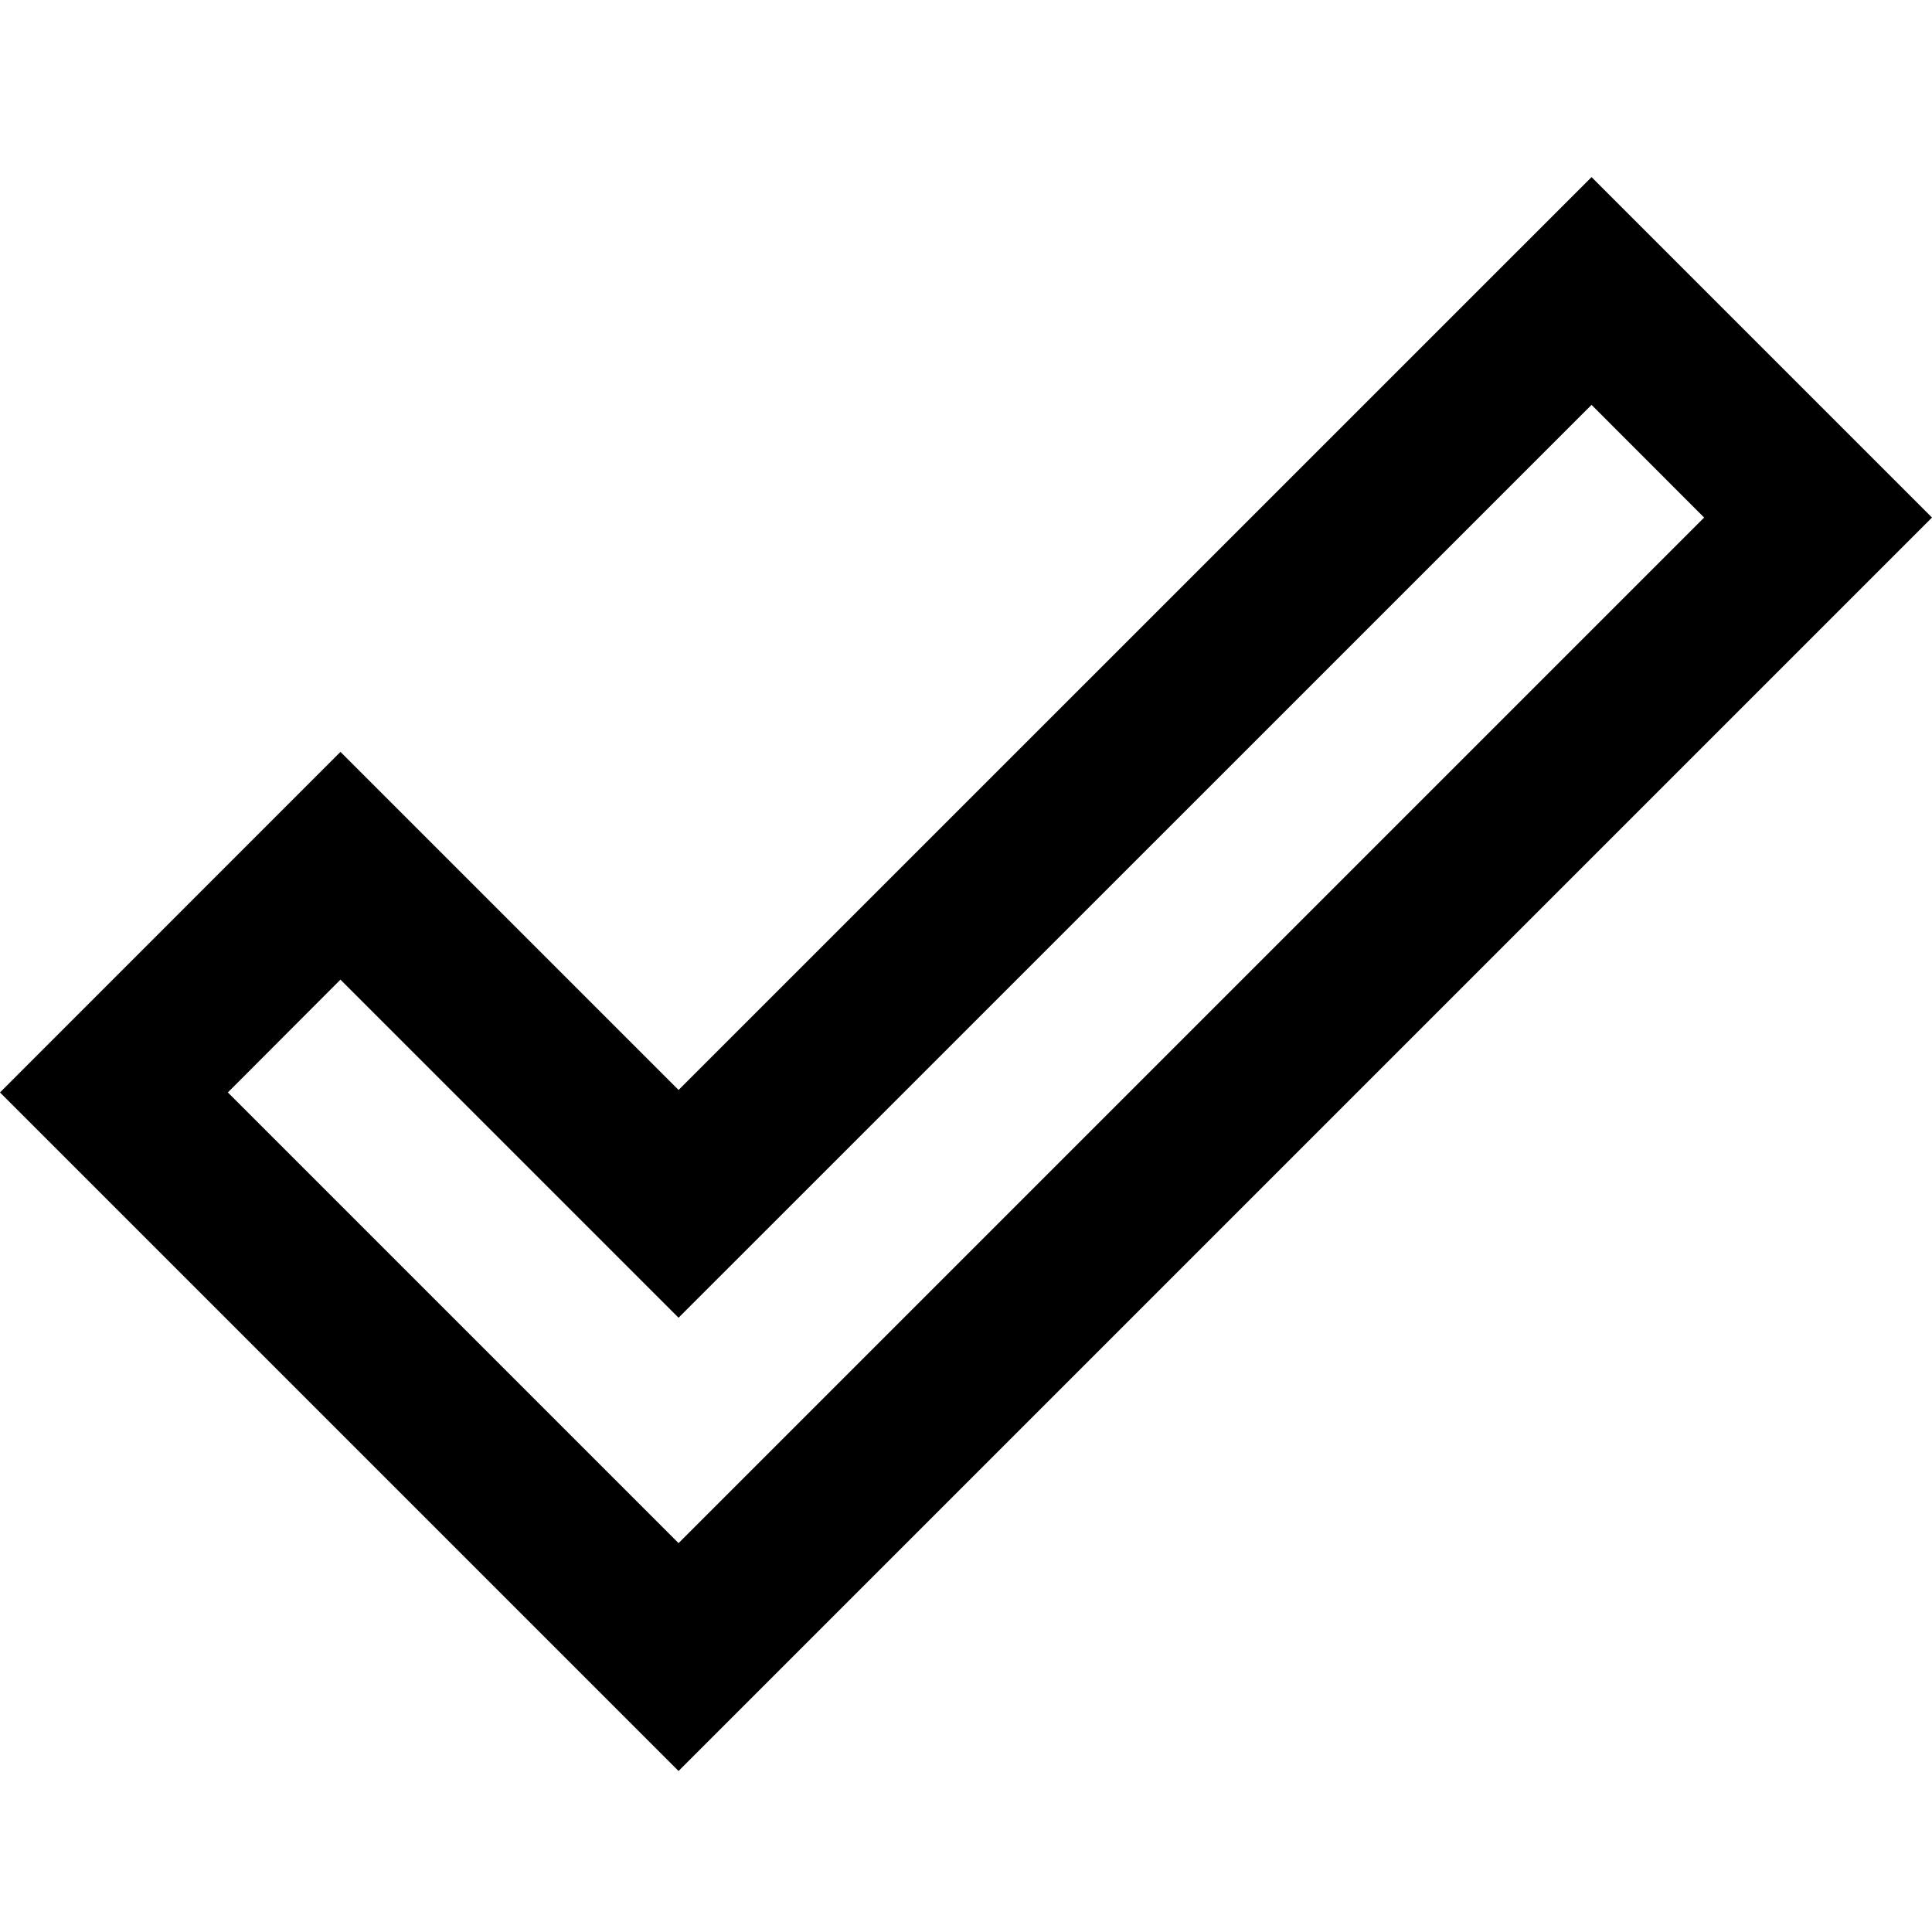
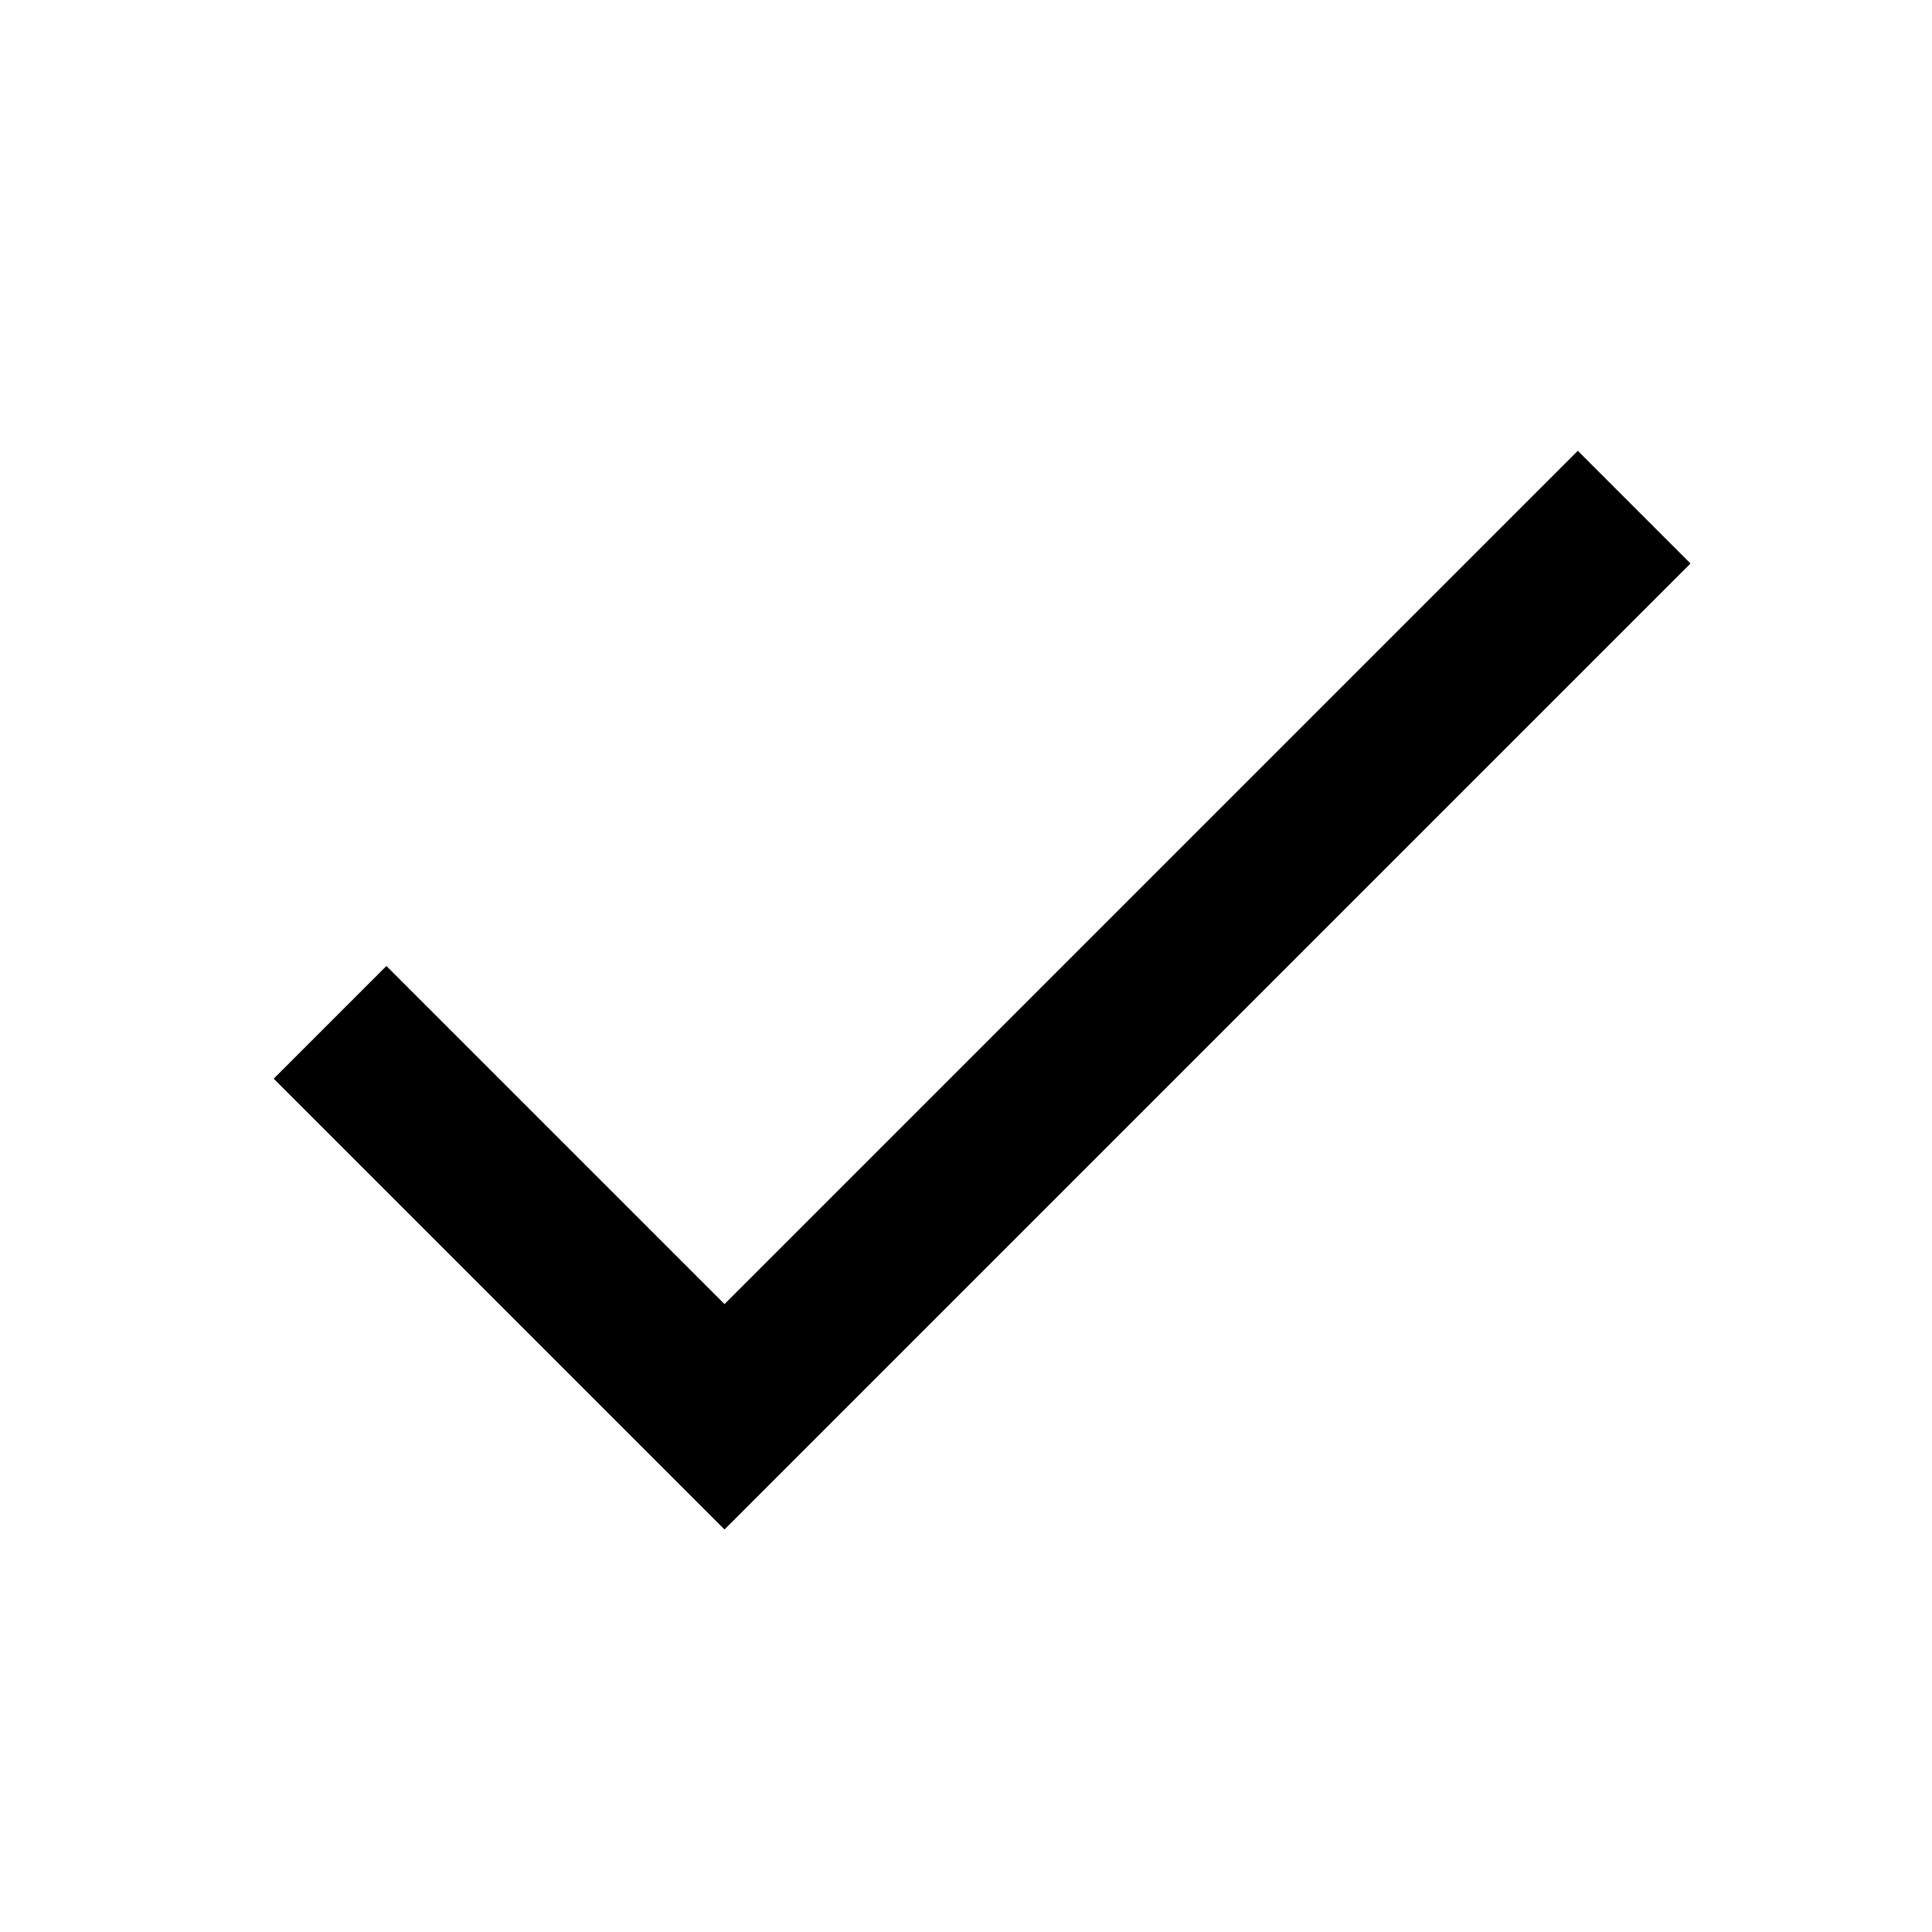
- <svg xmlns="http://www.w3.org/2000/svg" width="18" height="18" viewBox="0 0 18 18">
-   <path d="M14.828 3.772L15.877 4.822L6.322 14.377L2.123 10.178L3.172 9.127L6.322 12.277L14.828 3.772ZM14.828 1.65L6.322 10.155L3.172 7.005L0 10.178L6.322 16.5L18 4.822L14.828 1.65Z" />
+ <svg xmlns="http://www.w3.org/2000/svg" height="24px" viewBox="0 0 24 24" width="24px" fill="#000000">
+   <path d="M0 0h24v24H0z" fill="none" />
+   <path d="M9 16.2L4.8 12l-1.4 1.4L9 19 21 7l-1.4-1.4L9 16.2z" />
</svg>
